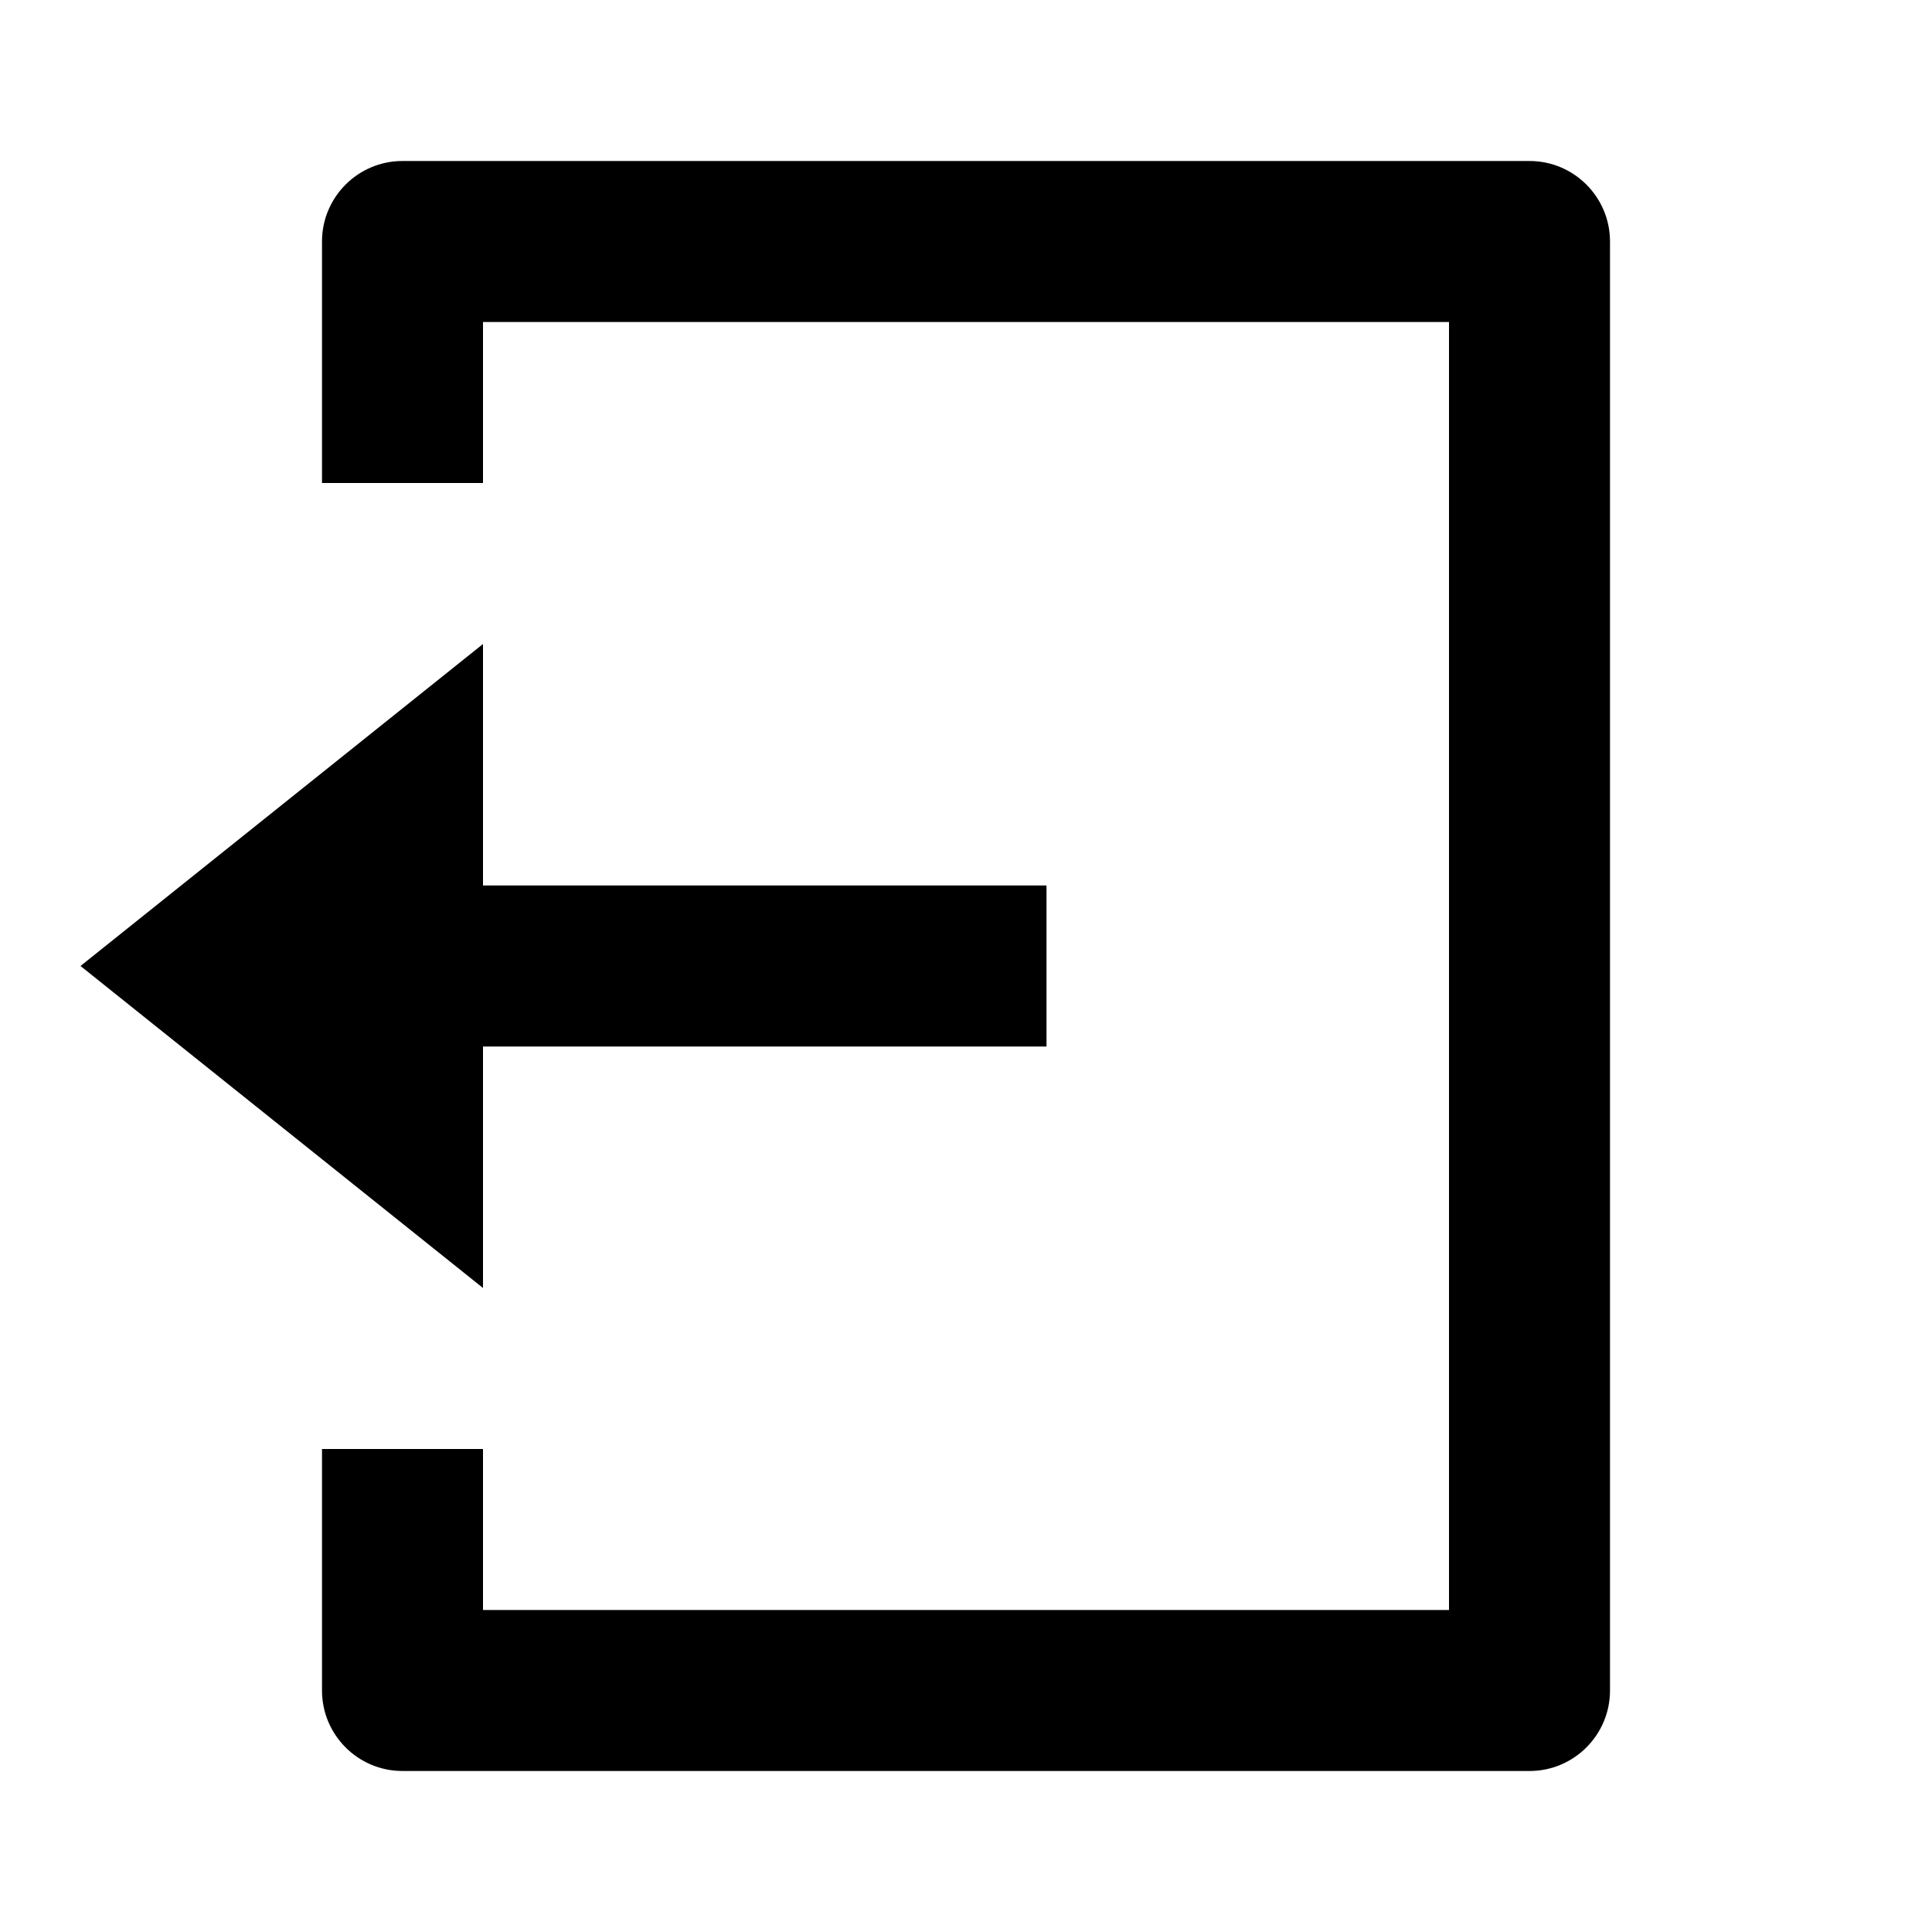
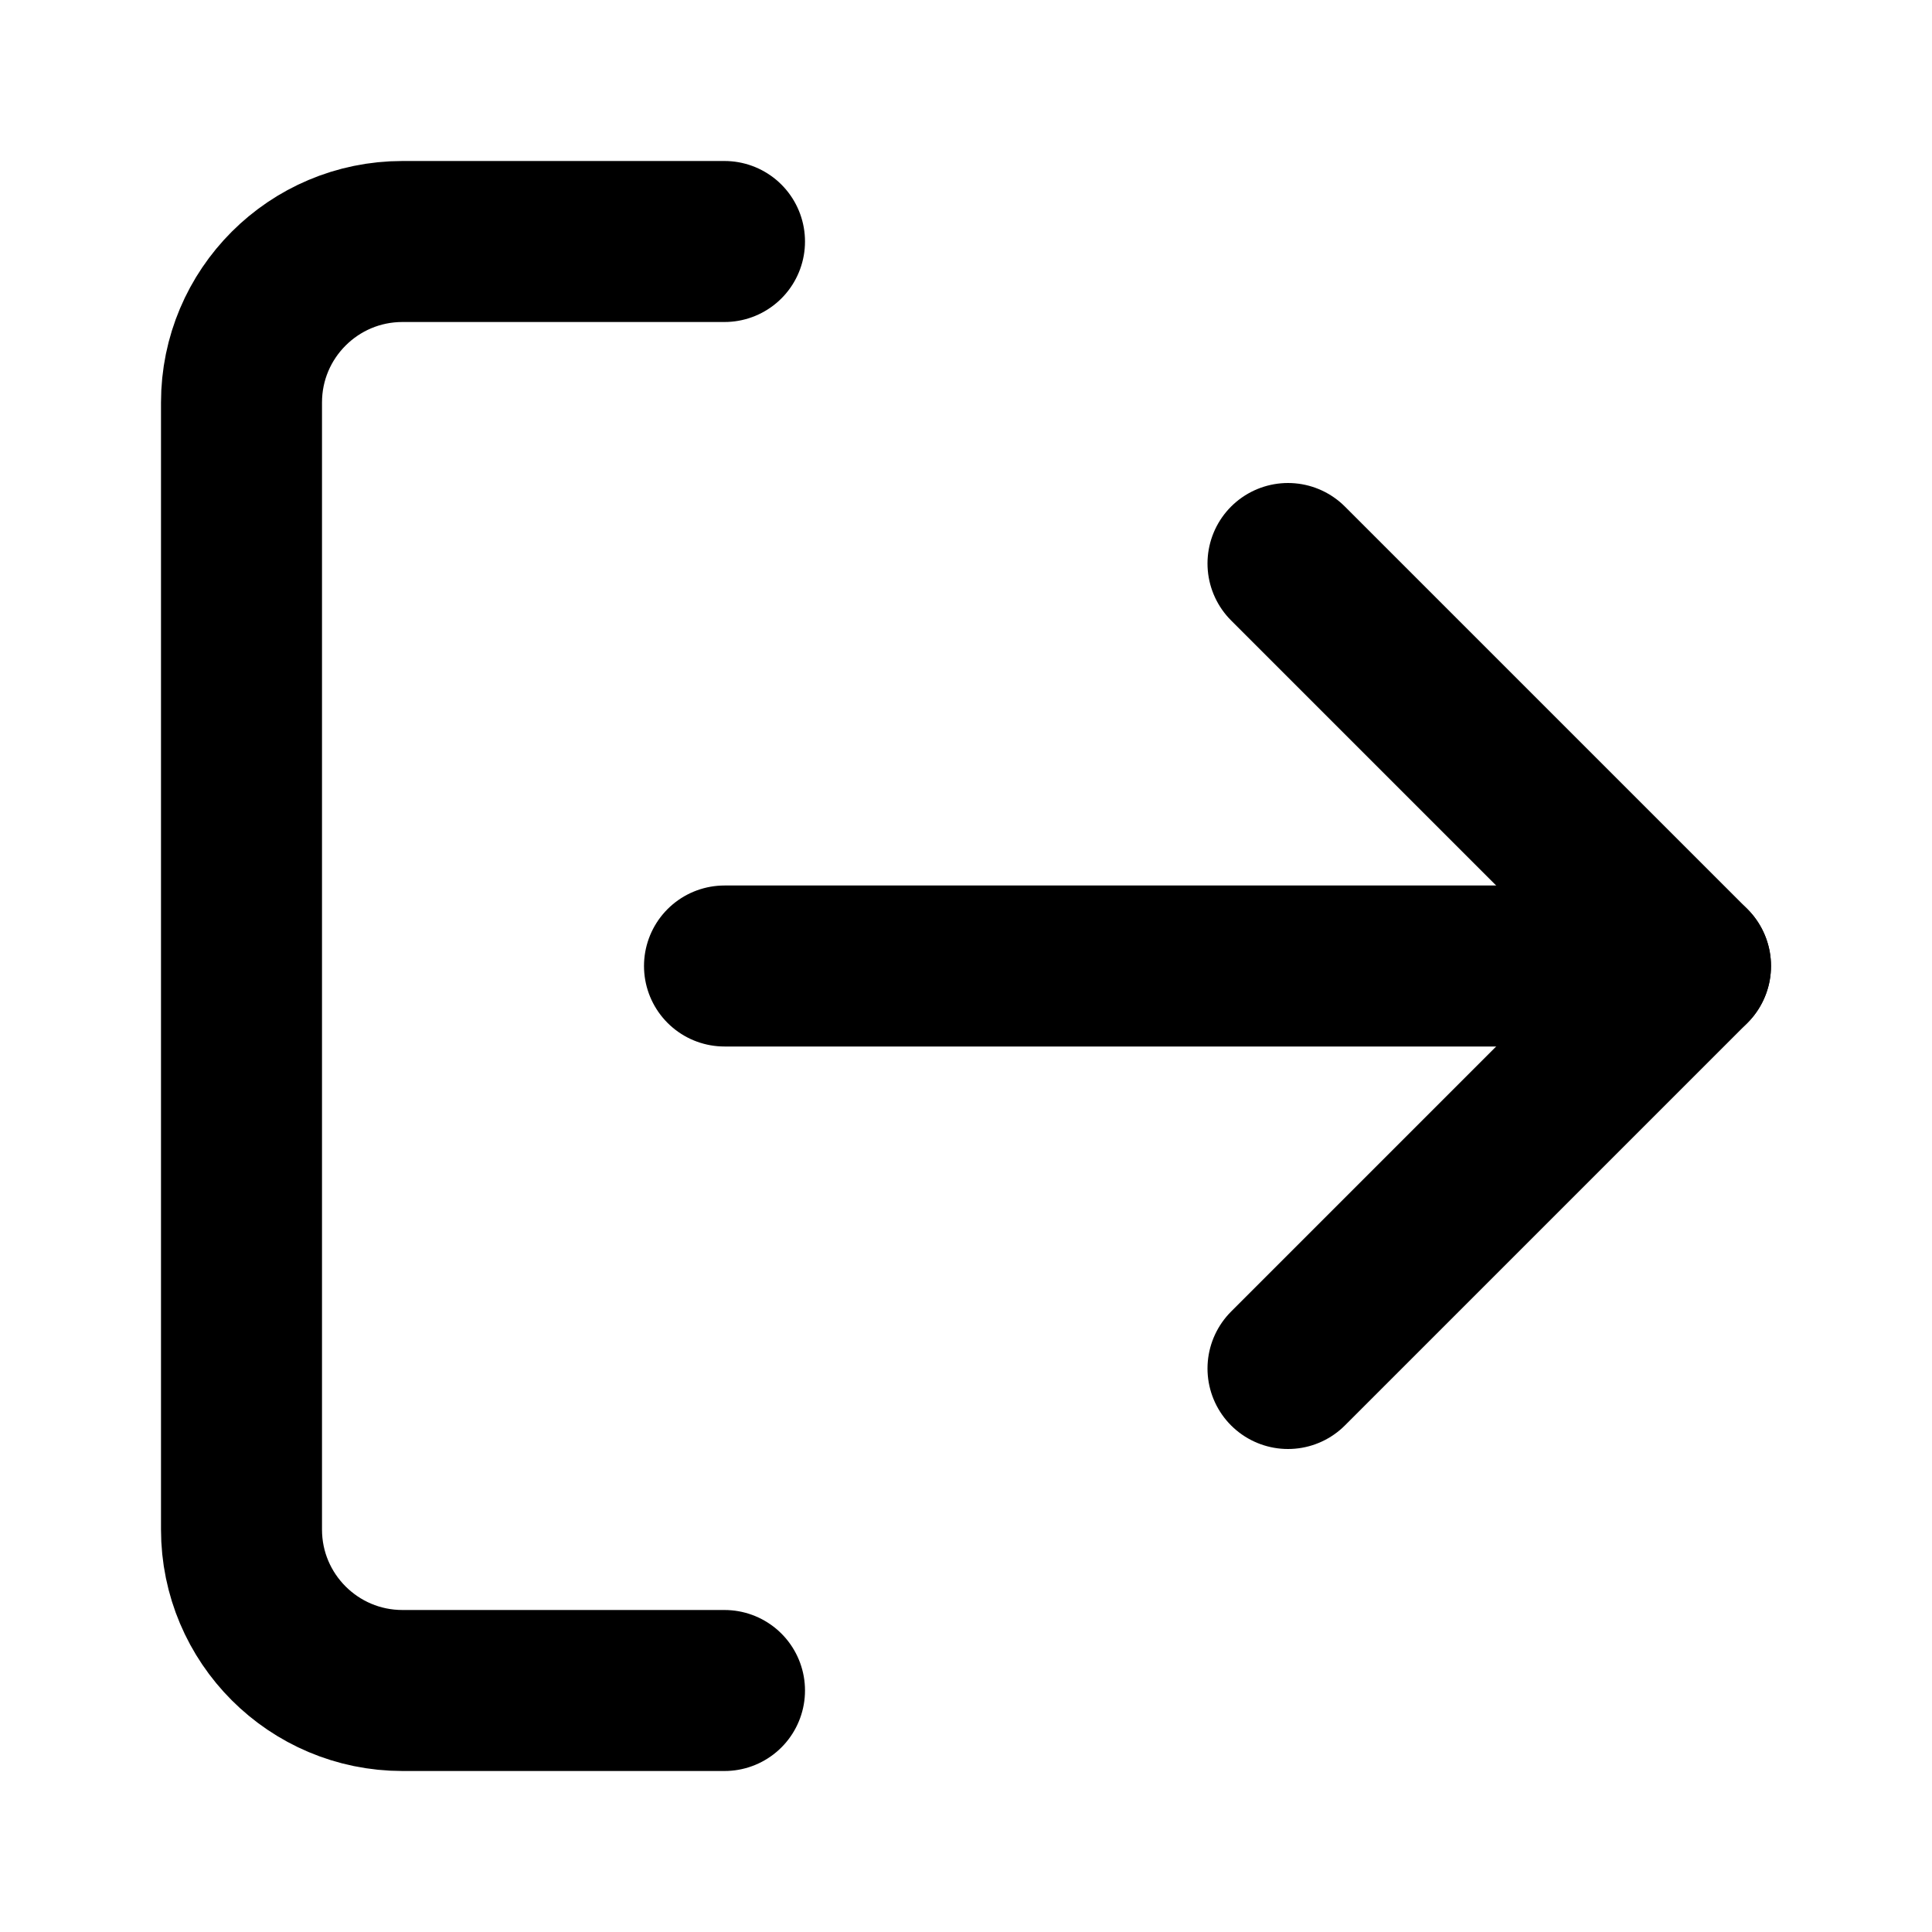
- <svg xmlns="http://www.w3.org/2000/svg" viewBox="0 0 24 24" fill="currentColor">
-   <path d="M4 18H6V20H18V4H6V6H4V3C4 2.448 4.448 2 5 2H19C19.552 2 20 2.448 20 3V21C20 21.552 19.552 22 19 22H5C4.448 22 4 21.552 4 21V18ZM6 11H13V13H6V16L1 12L6 8V11Z" />
+ <svg xmlns="http://www.w3.org/2000/svg" width="24" height="24" viewBox="0 0 24 24" fill="none" stroke="currentColor" stroke-width="2" stroke-linecap="round" stroke-linejoin="round">
+   <path d="M9 21H5a2 2 0 0 1-2-2V5a2 2 0 0 1 2-2h4" />
+   <polyline points="16 17 21 12 16 7" />
+   <line x1="21" y1="12" x2="9" y2="12" />
</svg>
